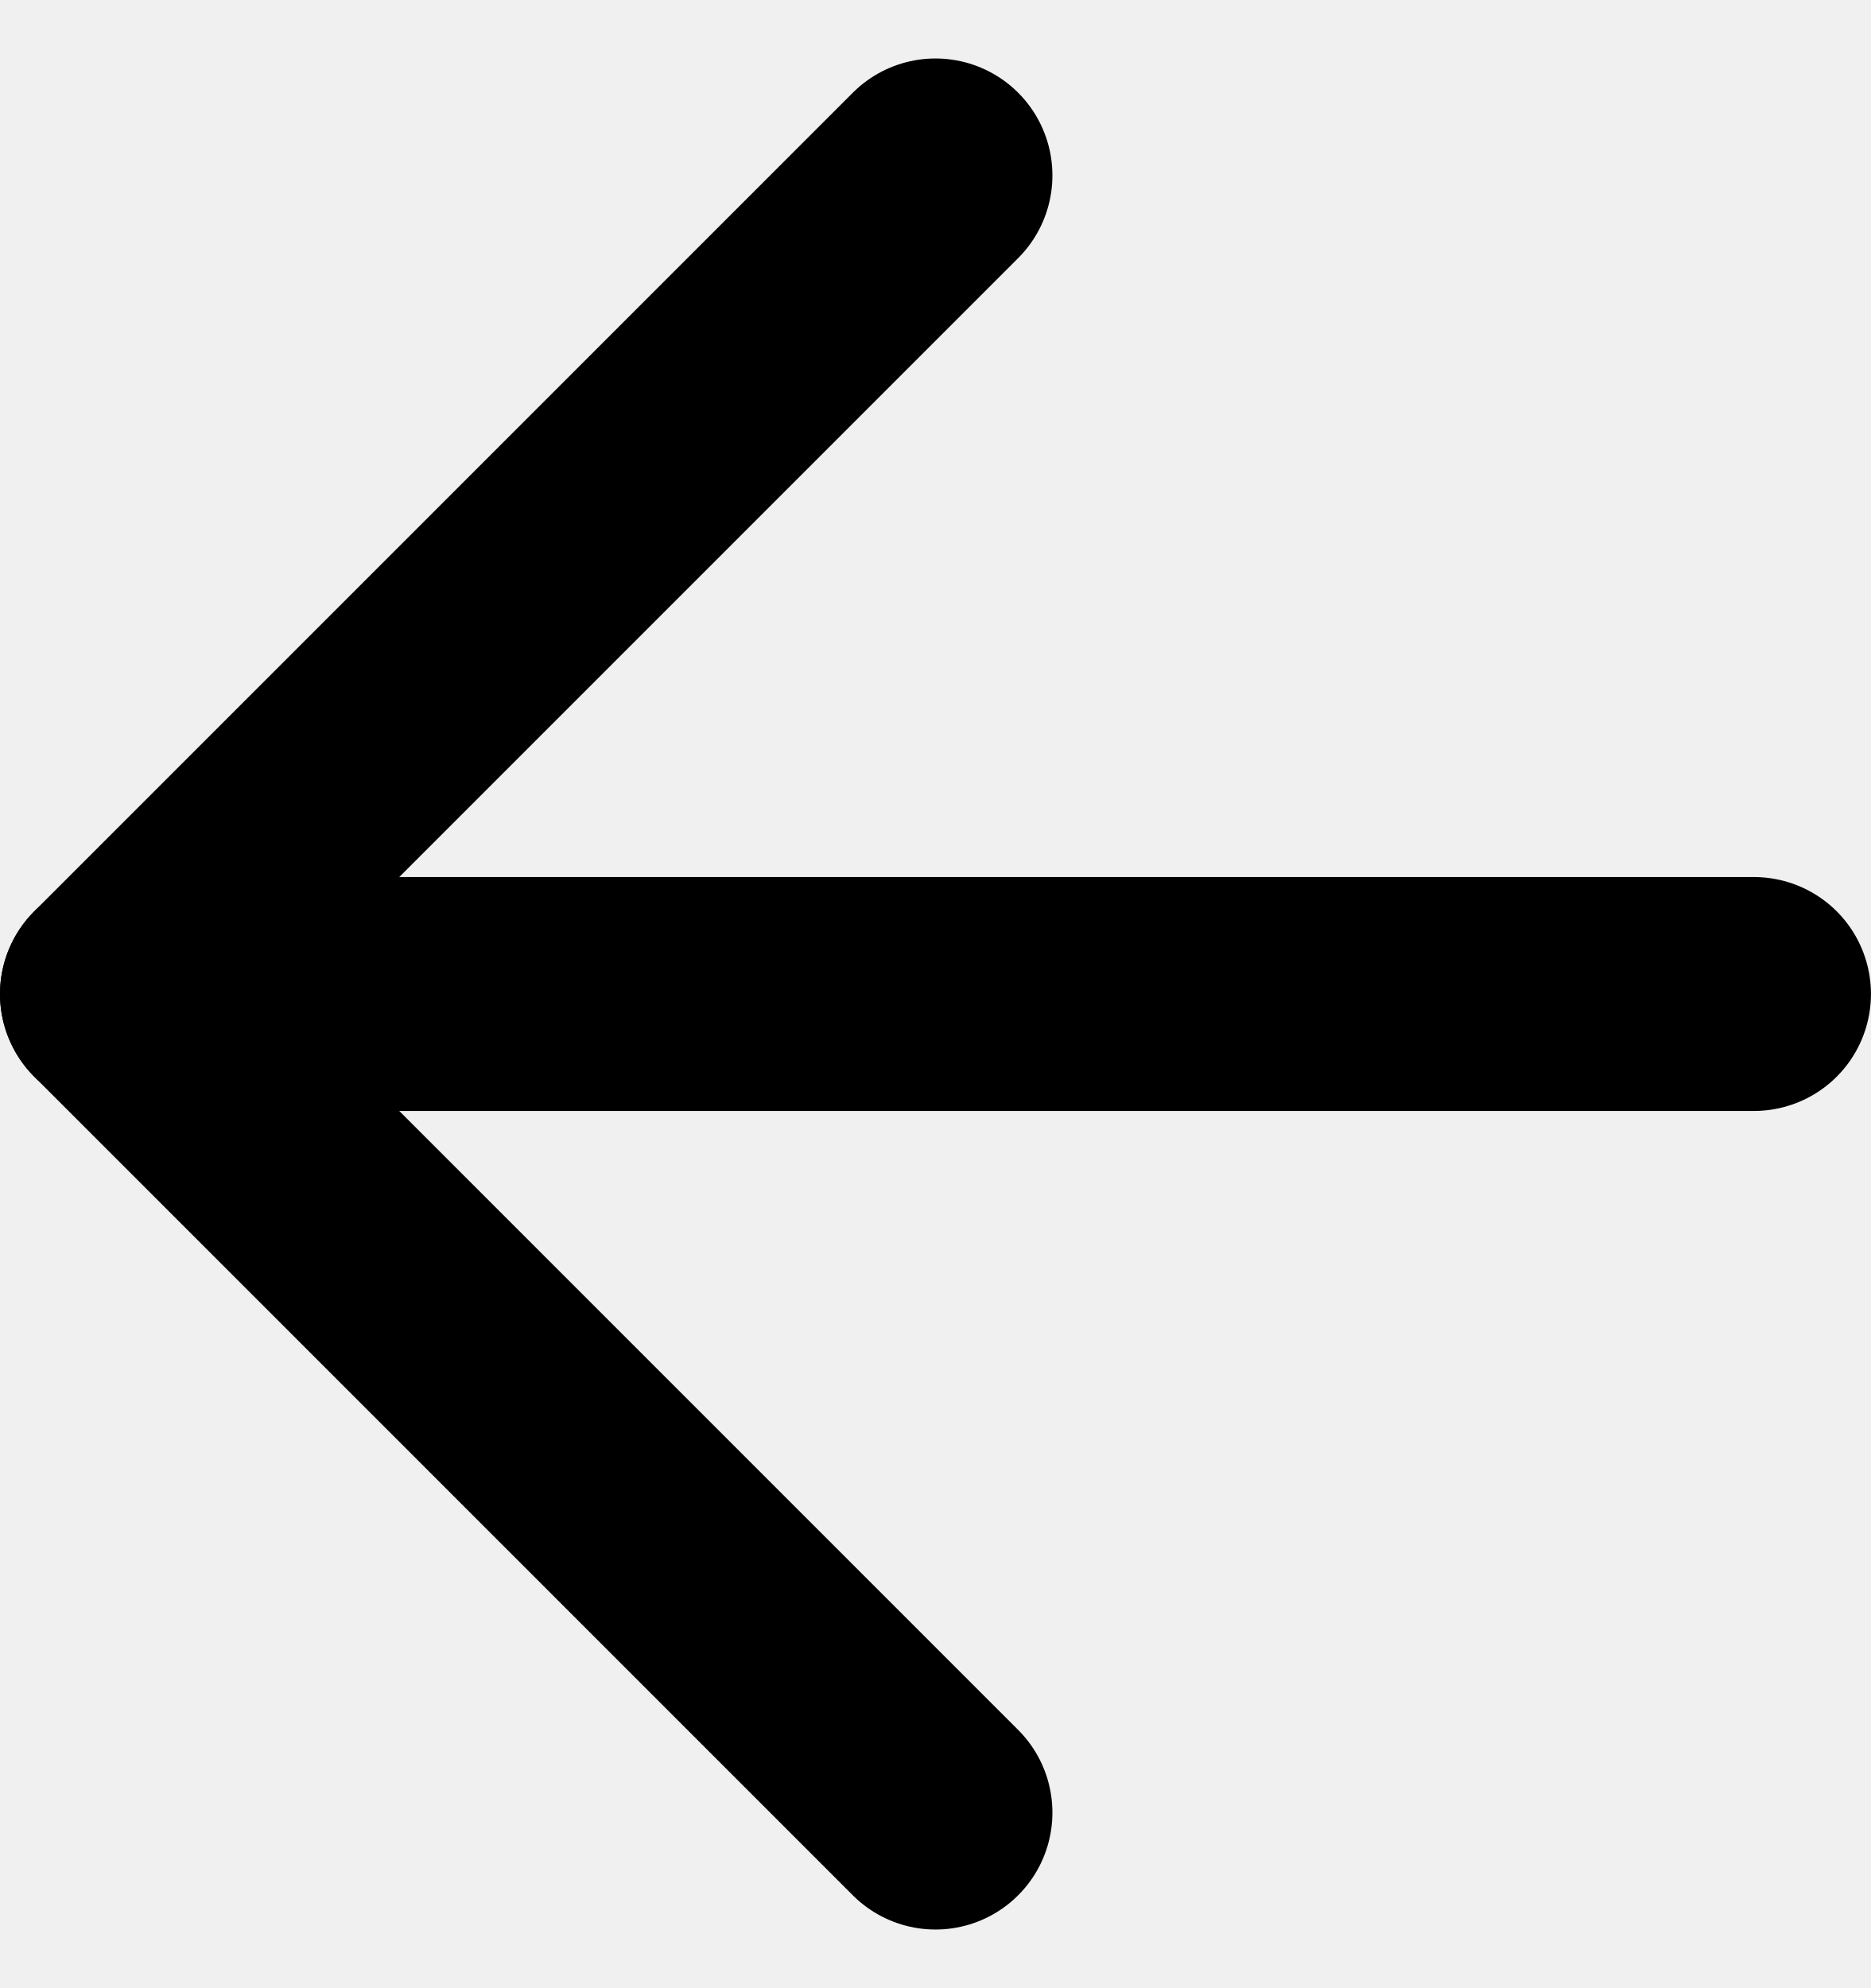
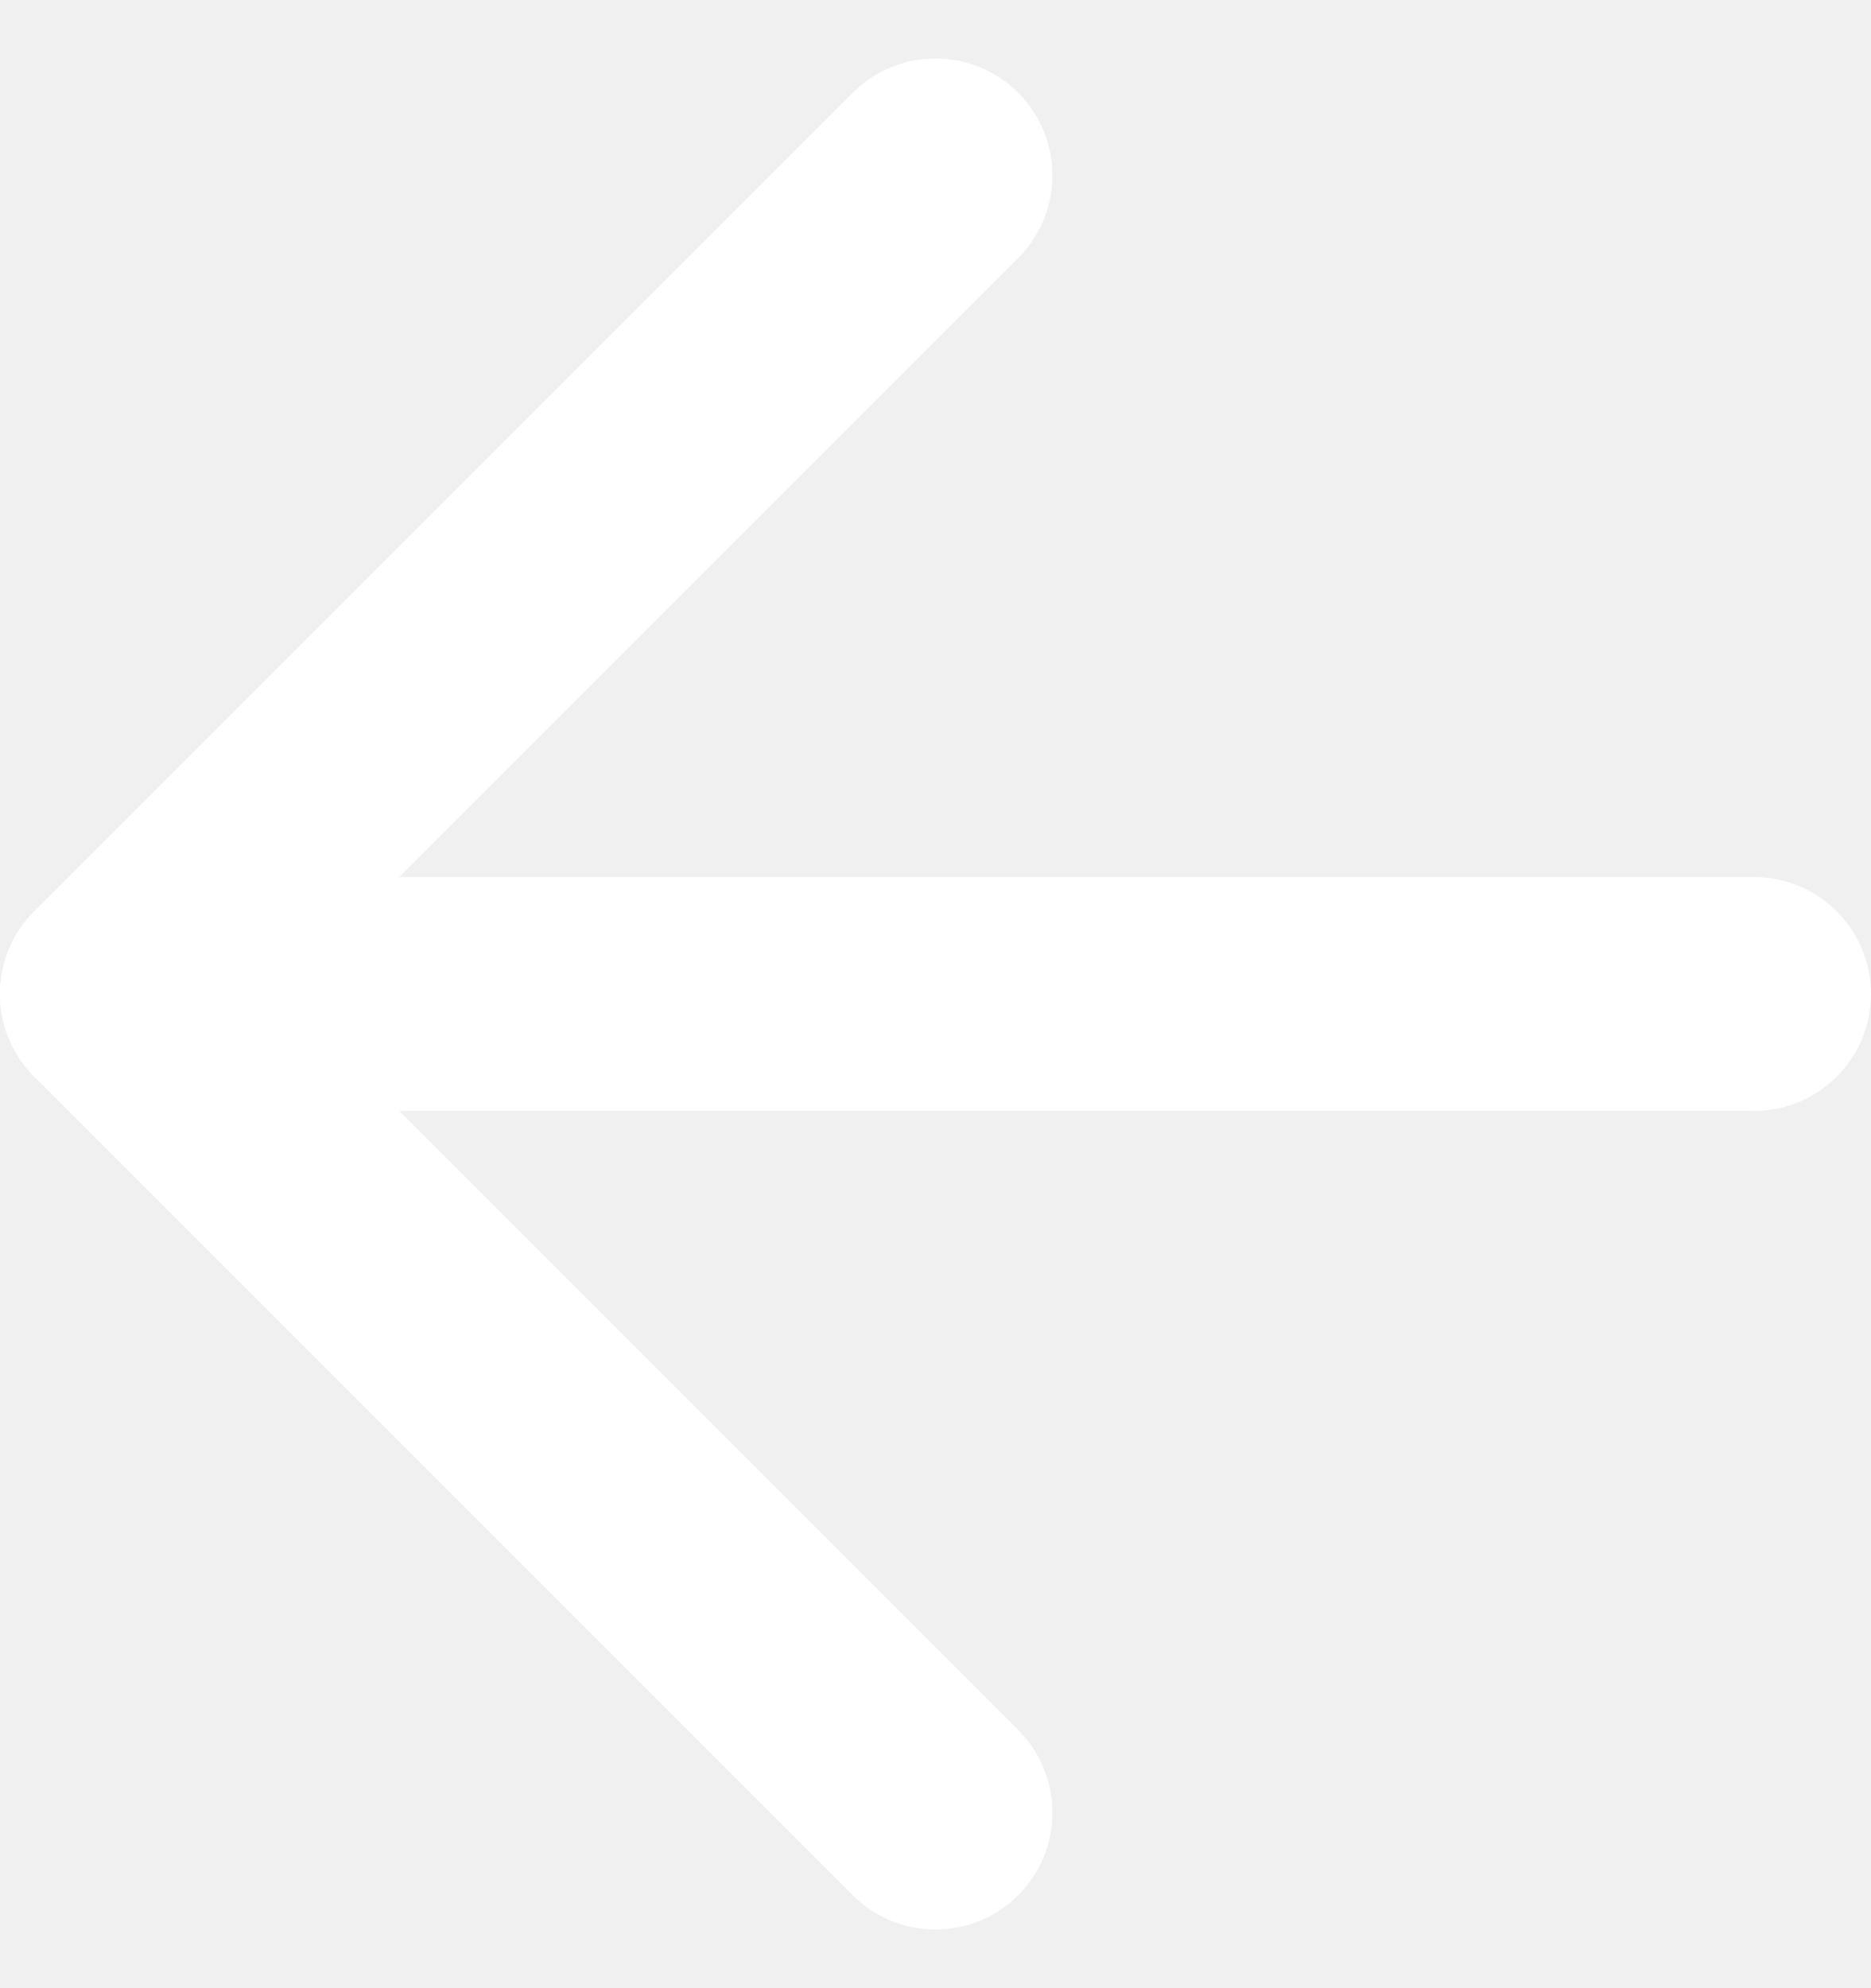
<svg xmlns="http://www.w3.org/2000/svg" width="16" height="17" viewBox="0 0 16 17" fill="none">
-   <path d="M15 8.5H1" stroke="black" stroke-width="2" stroke-linecap="round" stroke-linejoin="round" />
-   <path d="M8 15.5L1 8.5L8 1.5" stroke="black" stroke-width="2" stroke-linecap="round" stroke-linejoin="round" />
+   <path d="M15 8.5H1" stroke="white" stroke-width="2" stroke-linecap="round" stroke-linejoin="round" />
+   <path d="M8 15.5L1 8.5L8 1.5" stroke="white" stroke-width="2" stroke-linecap="round" stroke-linejoin="round" />
</svg>
